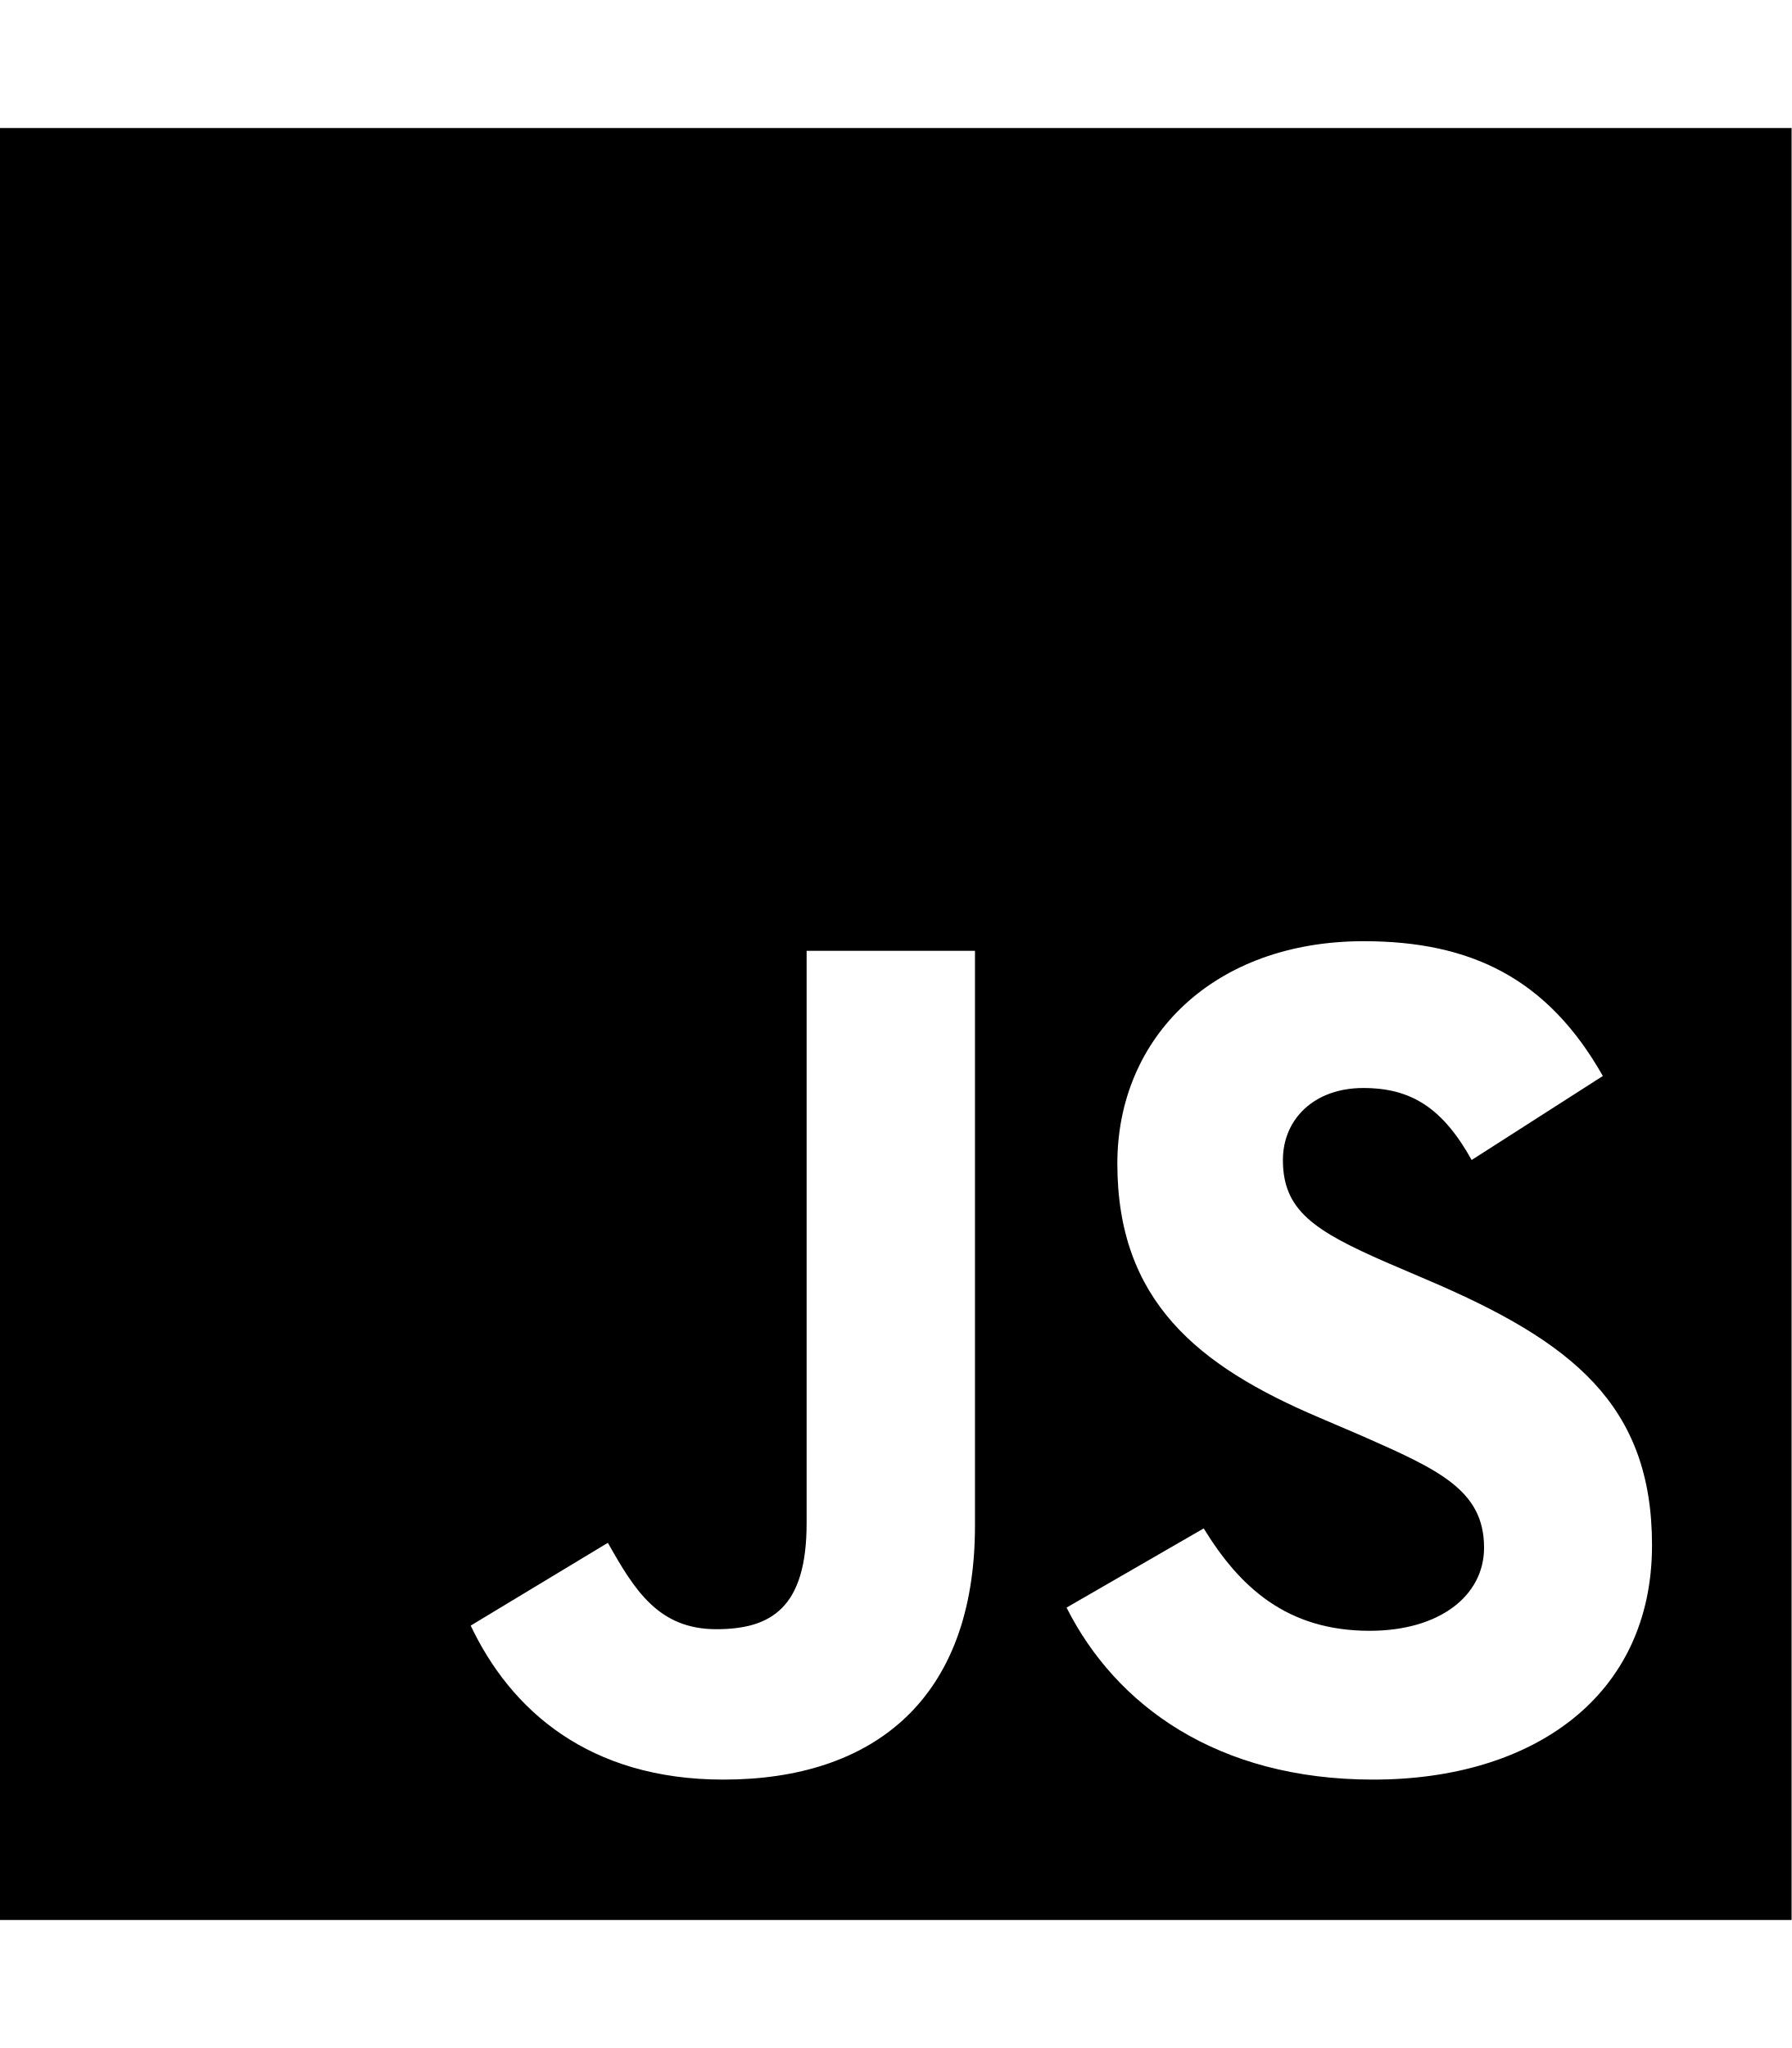
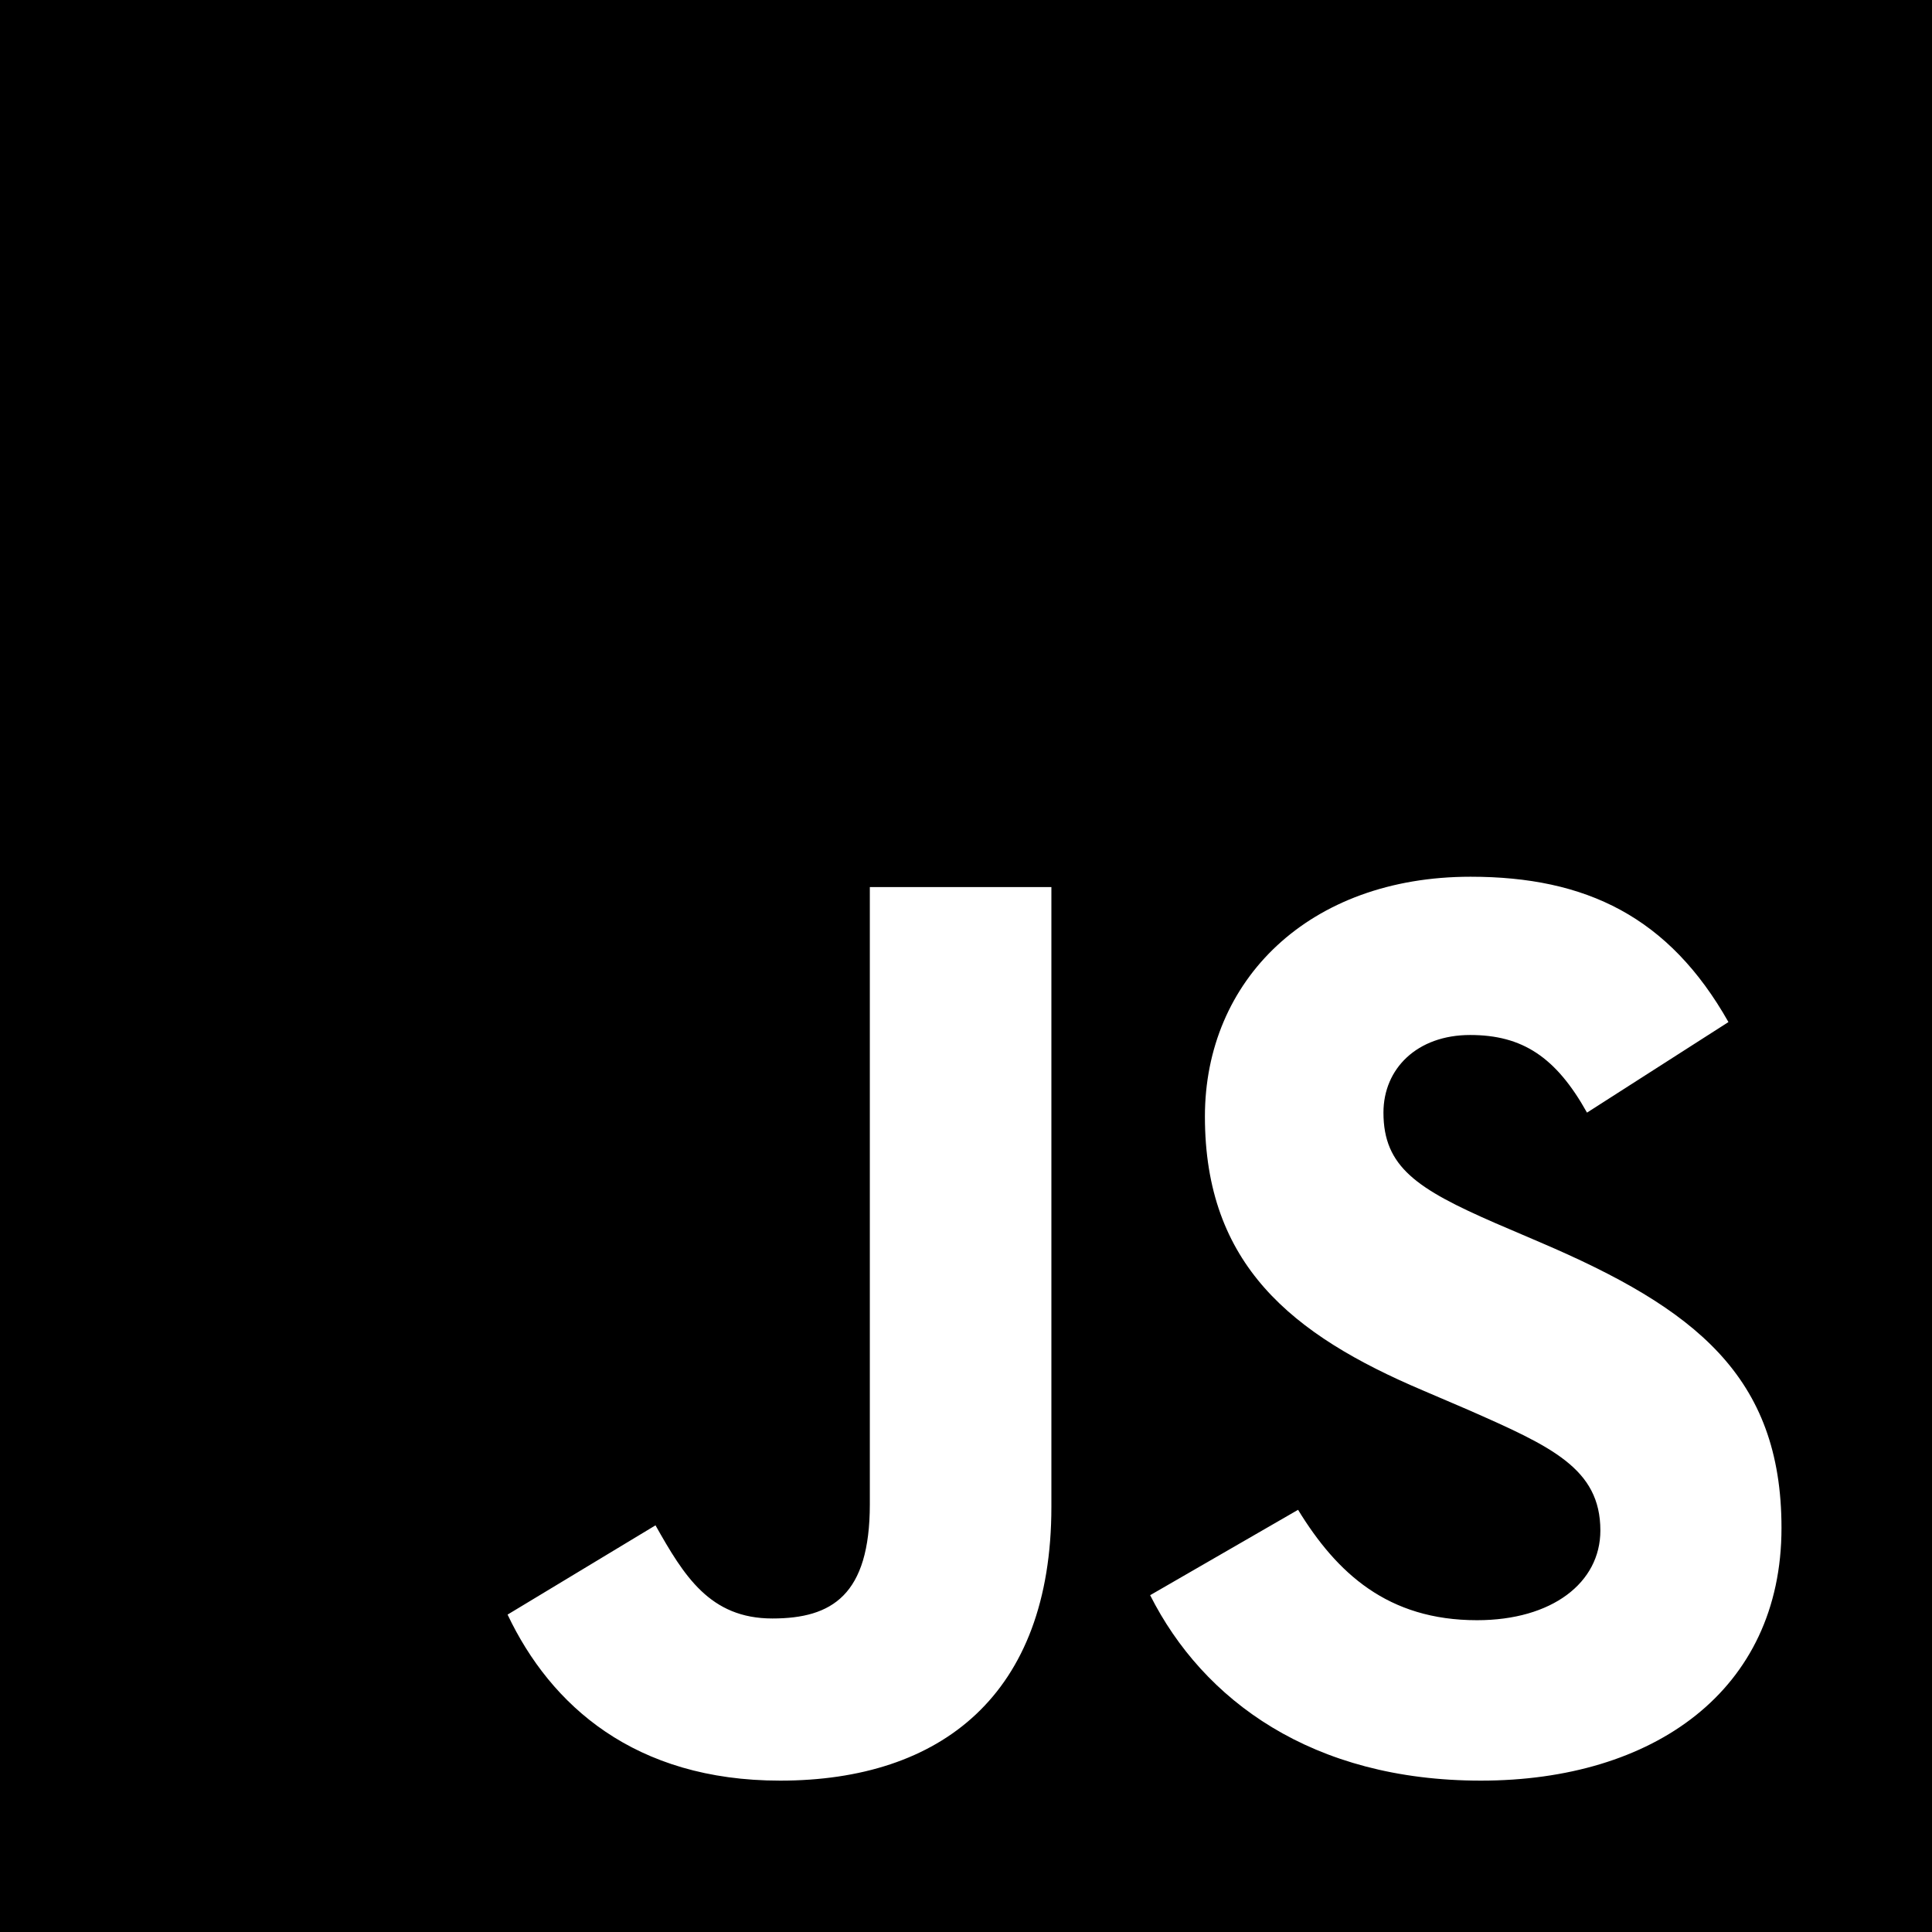
- <svg xmlns="http://www.w3.org/2000/svg" viewBox="0 0 448 512" version="1.1" id="svg4">
+ <svg xmlns="http://www.w3.org/2000/svg" viewBox="0 0 448 448" version="1.1" id="svg4" width="448" height="448">
  <defs id="defs8" />
-   <path d="M0 32v448h448V32H0zm243.8 349.4c0 43.6-25.6 63.5-62.9 63.5-33.7 0-53.2-17.4-63.2-38.5l34.3-20.7c6.6 11.7 12.6 21.6 27.1 21.6 13.8 0 22.6-5.4 22.6-26.5V237.7h42.1v143.7zm99.6 63.5c-39.1 0-64.4-18.6-76.7-43l34.3-19.8c9 14.7 20.8 25.6 41.5 25.6 17.4 0 28.6-8.7 28.6-20.8 0-14.4-11.4-19.5-30.7-28l-10.5-4.5c-30.4-12.9-50.5-29.2-50.5-63.5 0-31.6 24.1-55.6 61.6-55.6 26.8 0 46 9.3 59.8 33.7L368 290c-7.2-12.9-15-18-27.1-18-12.3 0-20.1 7.8-20.1 18 0 12.6 7.8 17.7 25.9 25.6l10.5 4.5c35.8 15.3 55.9 31 55.9 66.2 0 37.8-29.8 58.6-69.7 58.6z" id="svgIcon" style="fill:currentColor" />
+   <path d="M 0,0 V 448 H 448 V 0 Z m 243.8,349.4 c 0,43.6 -25.6,63.5 -62.9,63.5 -33.7,0 -53.2,-17.4 -63.2,-38.5 L 152,353.7 c 6.6,11.7 12.6,21.6 27.1,21.6 13.8,0 22.6,-5.4 22.6,-26.5 V 205.7 h 42.1 z m 99.6,63.5 c -39.1,0 -64.4,-18.6 -76.7,-43 L 301,350.1 c 9,14.7 20.8,25.6 41.5,25.6 17.4,0 28.6,-8.7 28.6,-20.8 0,-14.4 -11.4,-19.5 -30.7,-28 l -10.5,-4.5 c -30.4,-12.9 -50.5,-29.2 -50.5,-63.5 0,-31.6 24.1,-55.6 61.6,-55.6 26.8,0 46,9.3 59.8,33.7 L 368,258 c -7.2,-12.9 -15,-18 -27.1,-18 -12.3,0 -20.1,7.8 -20.1,18 0,12.6 7.8,17.7 25.9,25.6 l 10.5,4.5 c 35.8,15.3 55.9,31 55.9,66.2 0,37.8 -29.8,58.6 -69.7,58.6 z" id="svgIcon" style="fill:currentColor" />
</svg>
